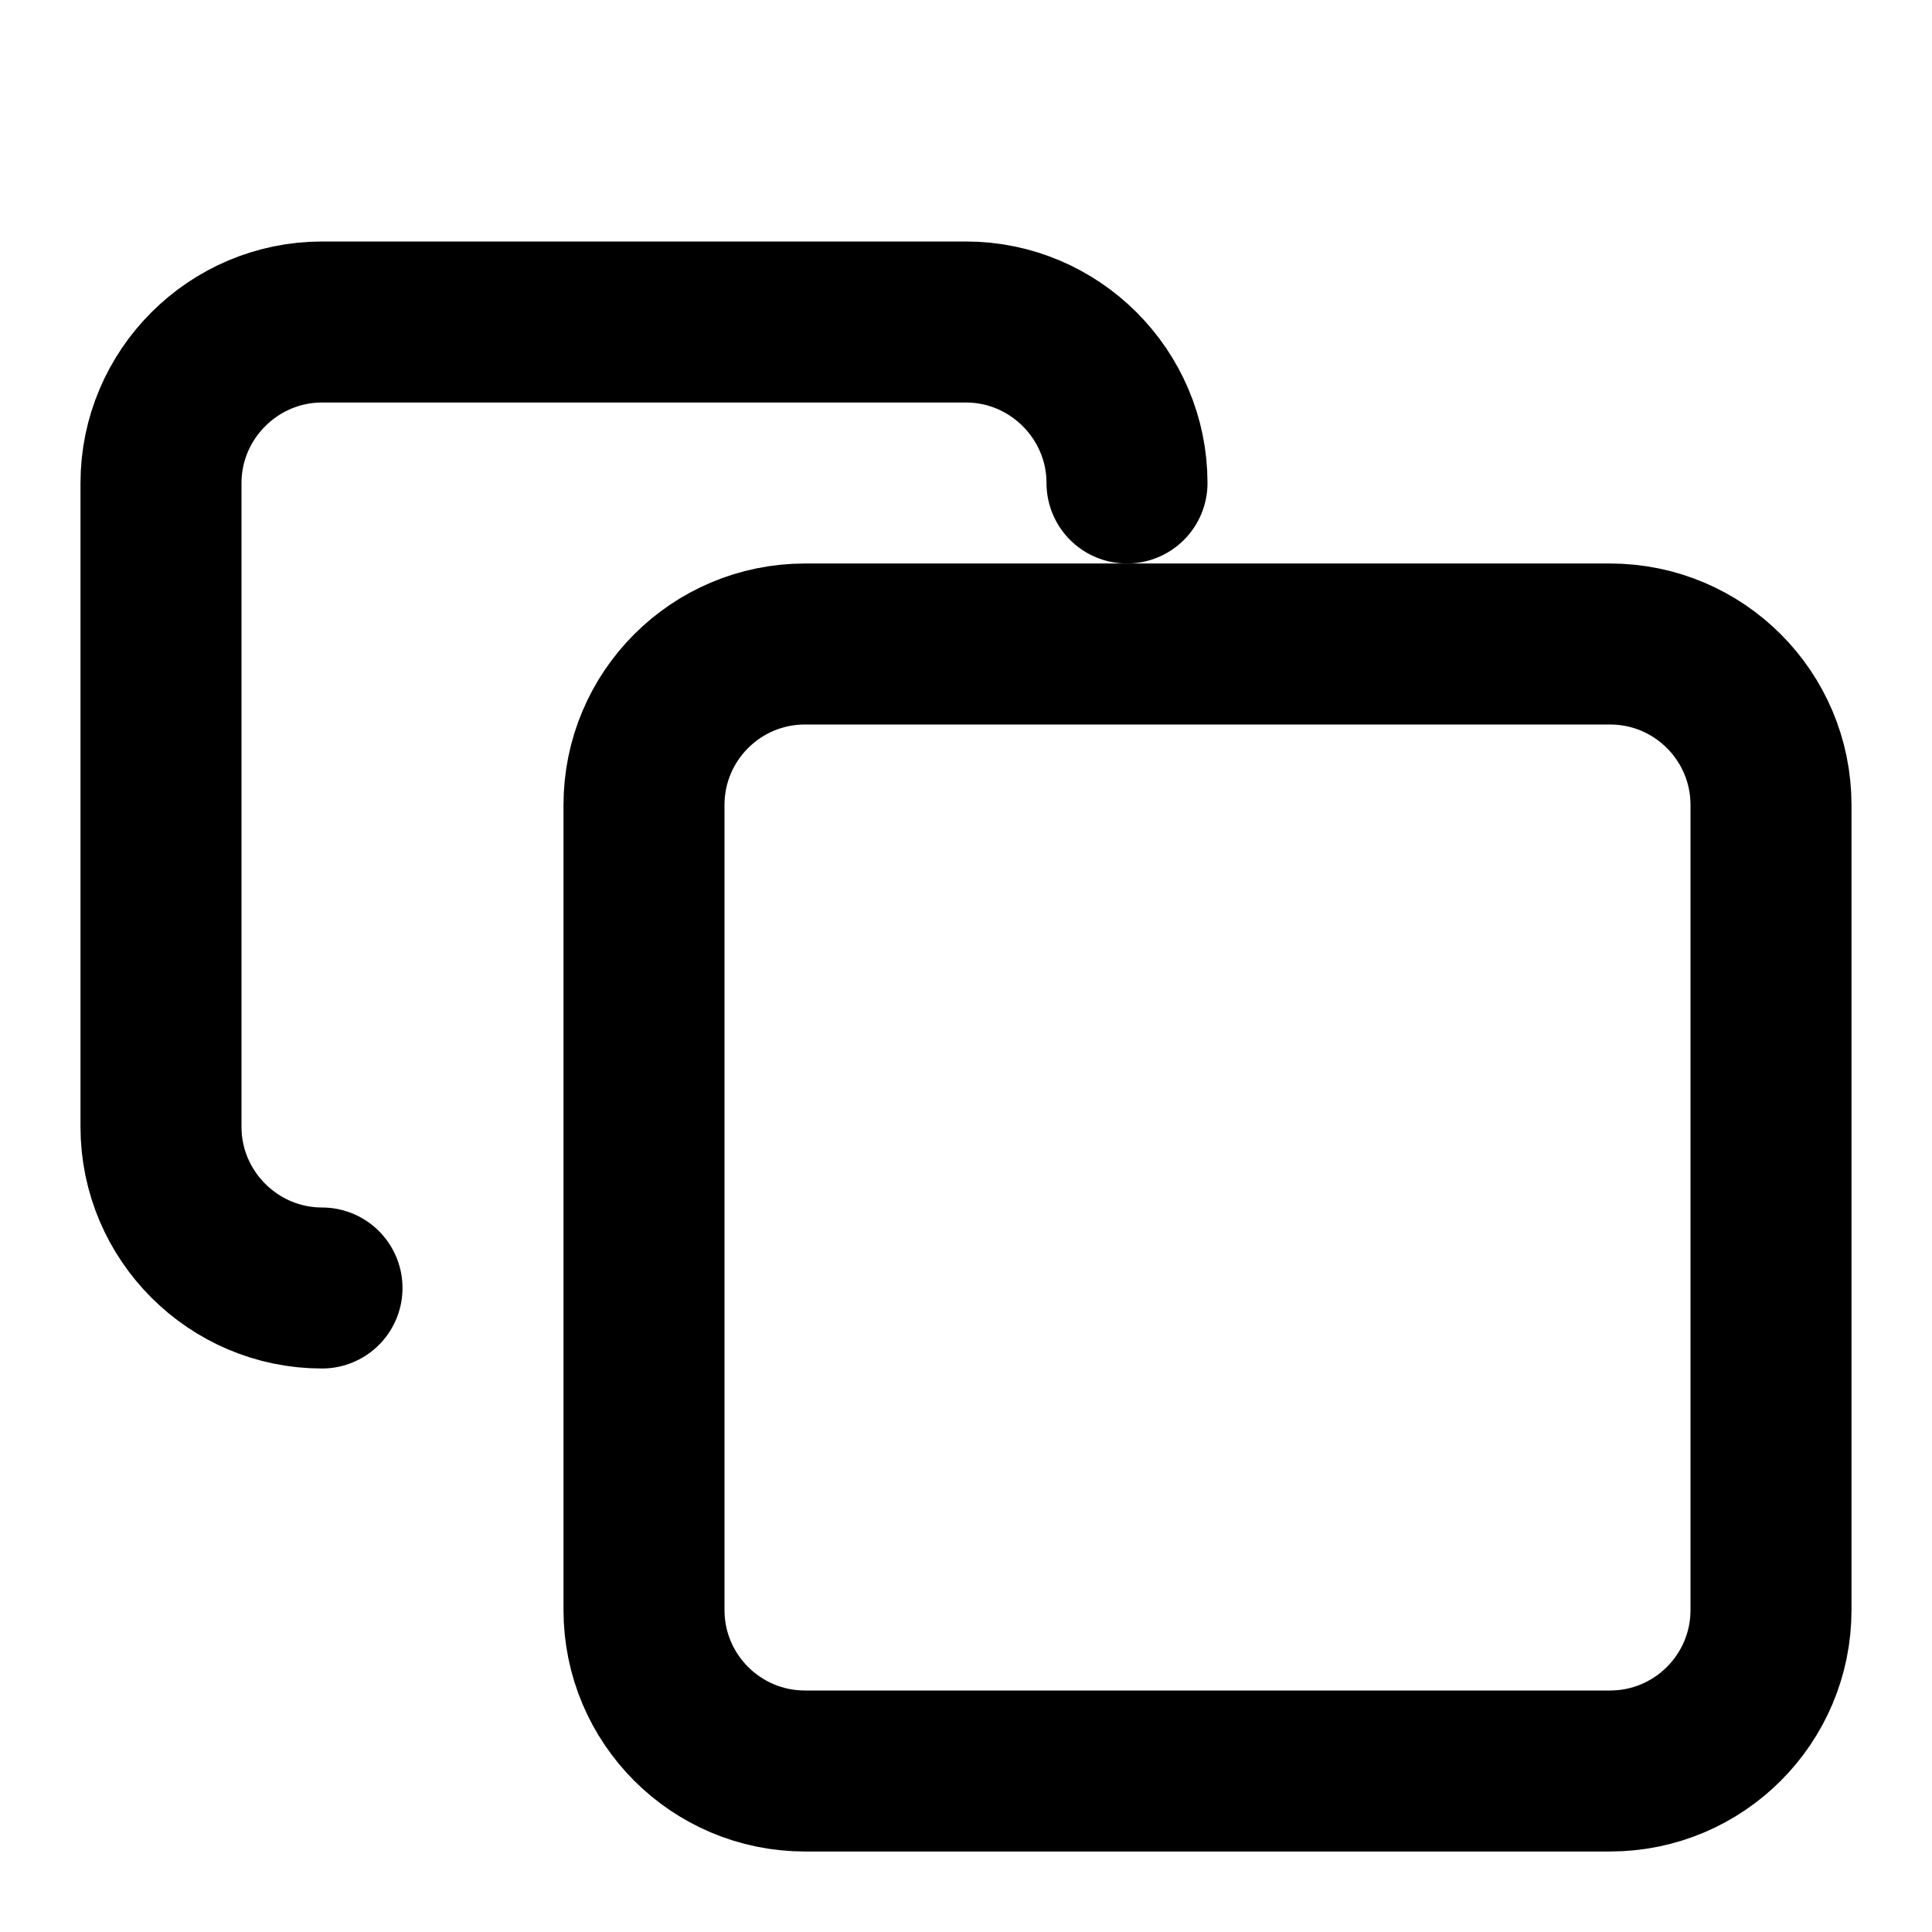
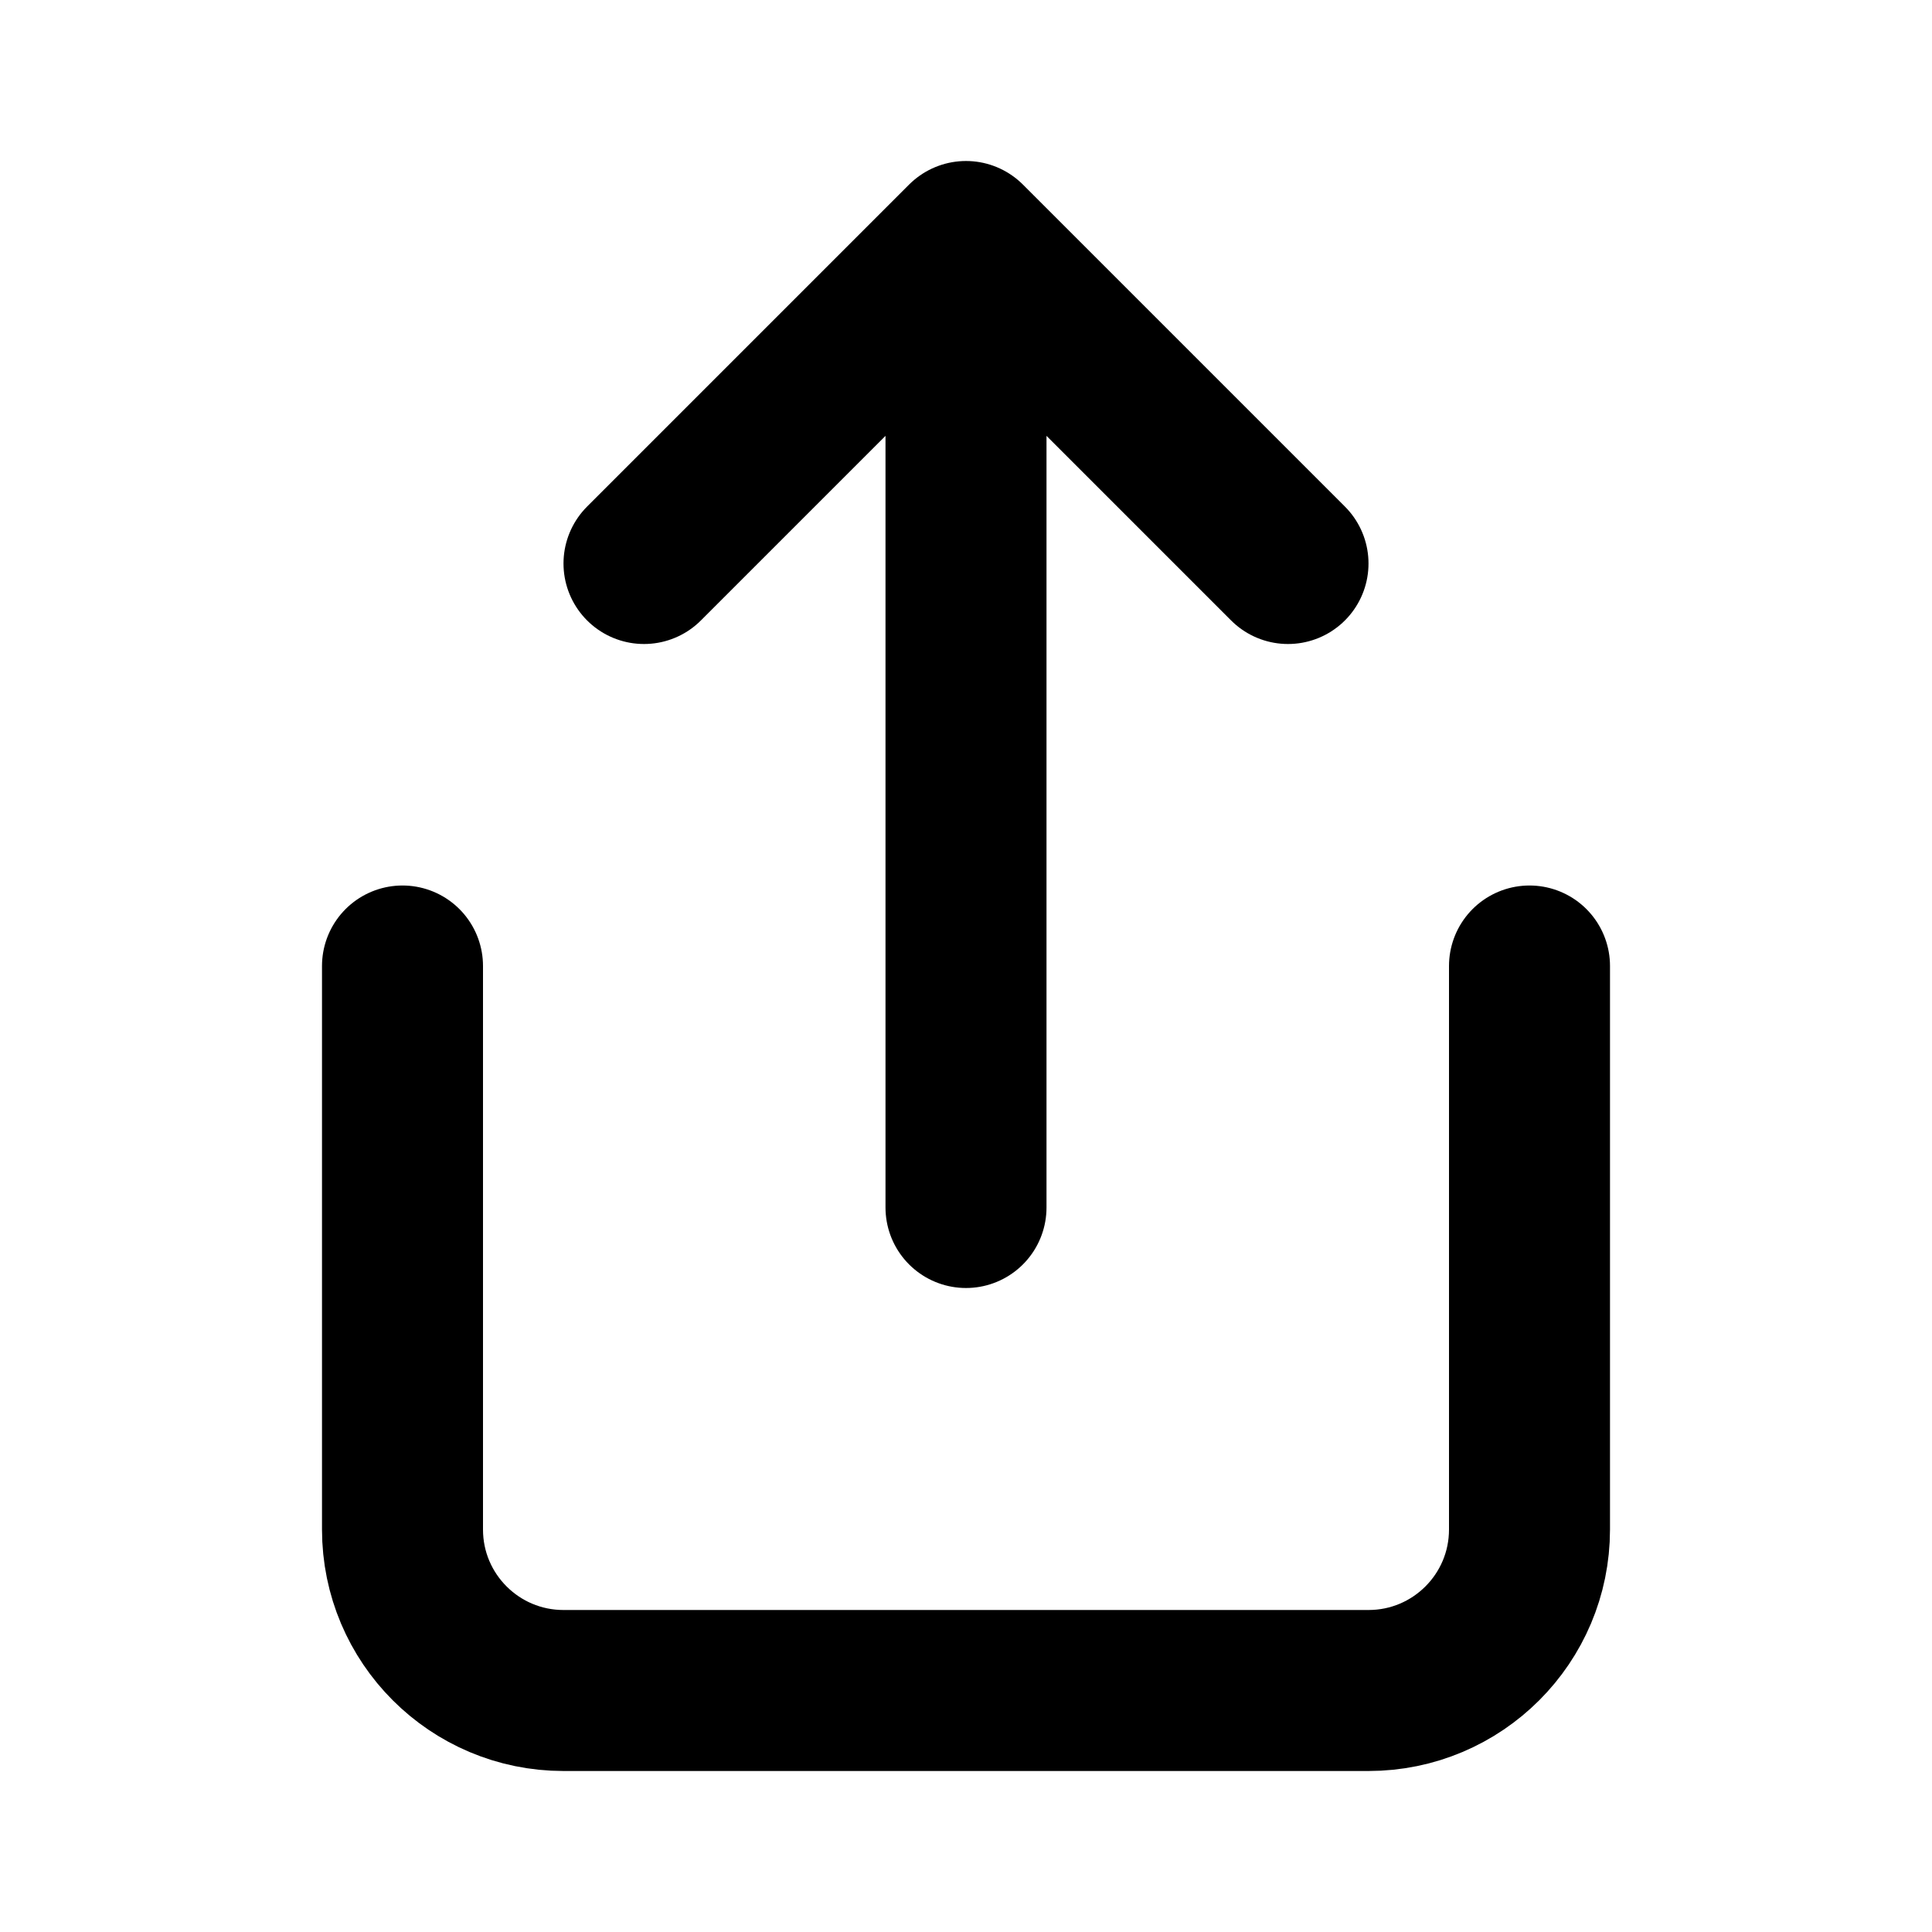
<svg xmlns="http://www.w3.org/2000/svg" viewBox="0 0 24 24" fill="none" stroke="currentColor" stroke-width="2" stroke-linecap="round" stroke-linejoin="round">
-   <rect width="14" height="14" x="8" y="8" rx="2" ry="2" />
-   <path d="M4 16c-1.1 0-2-.9-2-2V6c0-1.1.9-2 2-2h8c1.1 0 2 .9 2 2" />
+   <path d="M12 3v12M8 7l4-4 4 4M5 12v7a2 2 0 0 0 2 2h10a2 2 0 0 0 2-2v-7" />
</svg>
